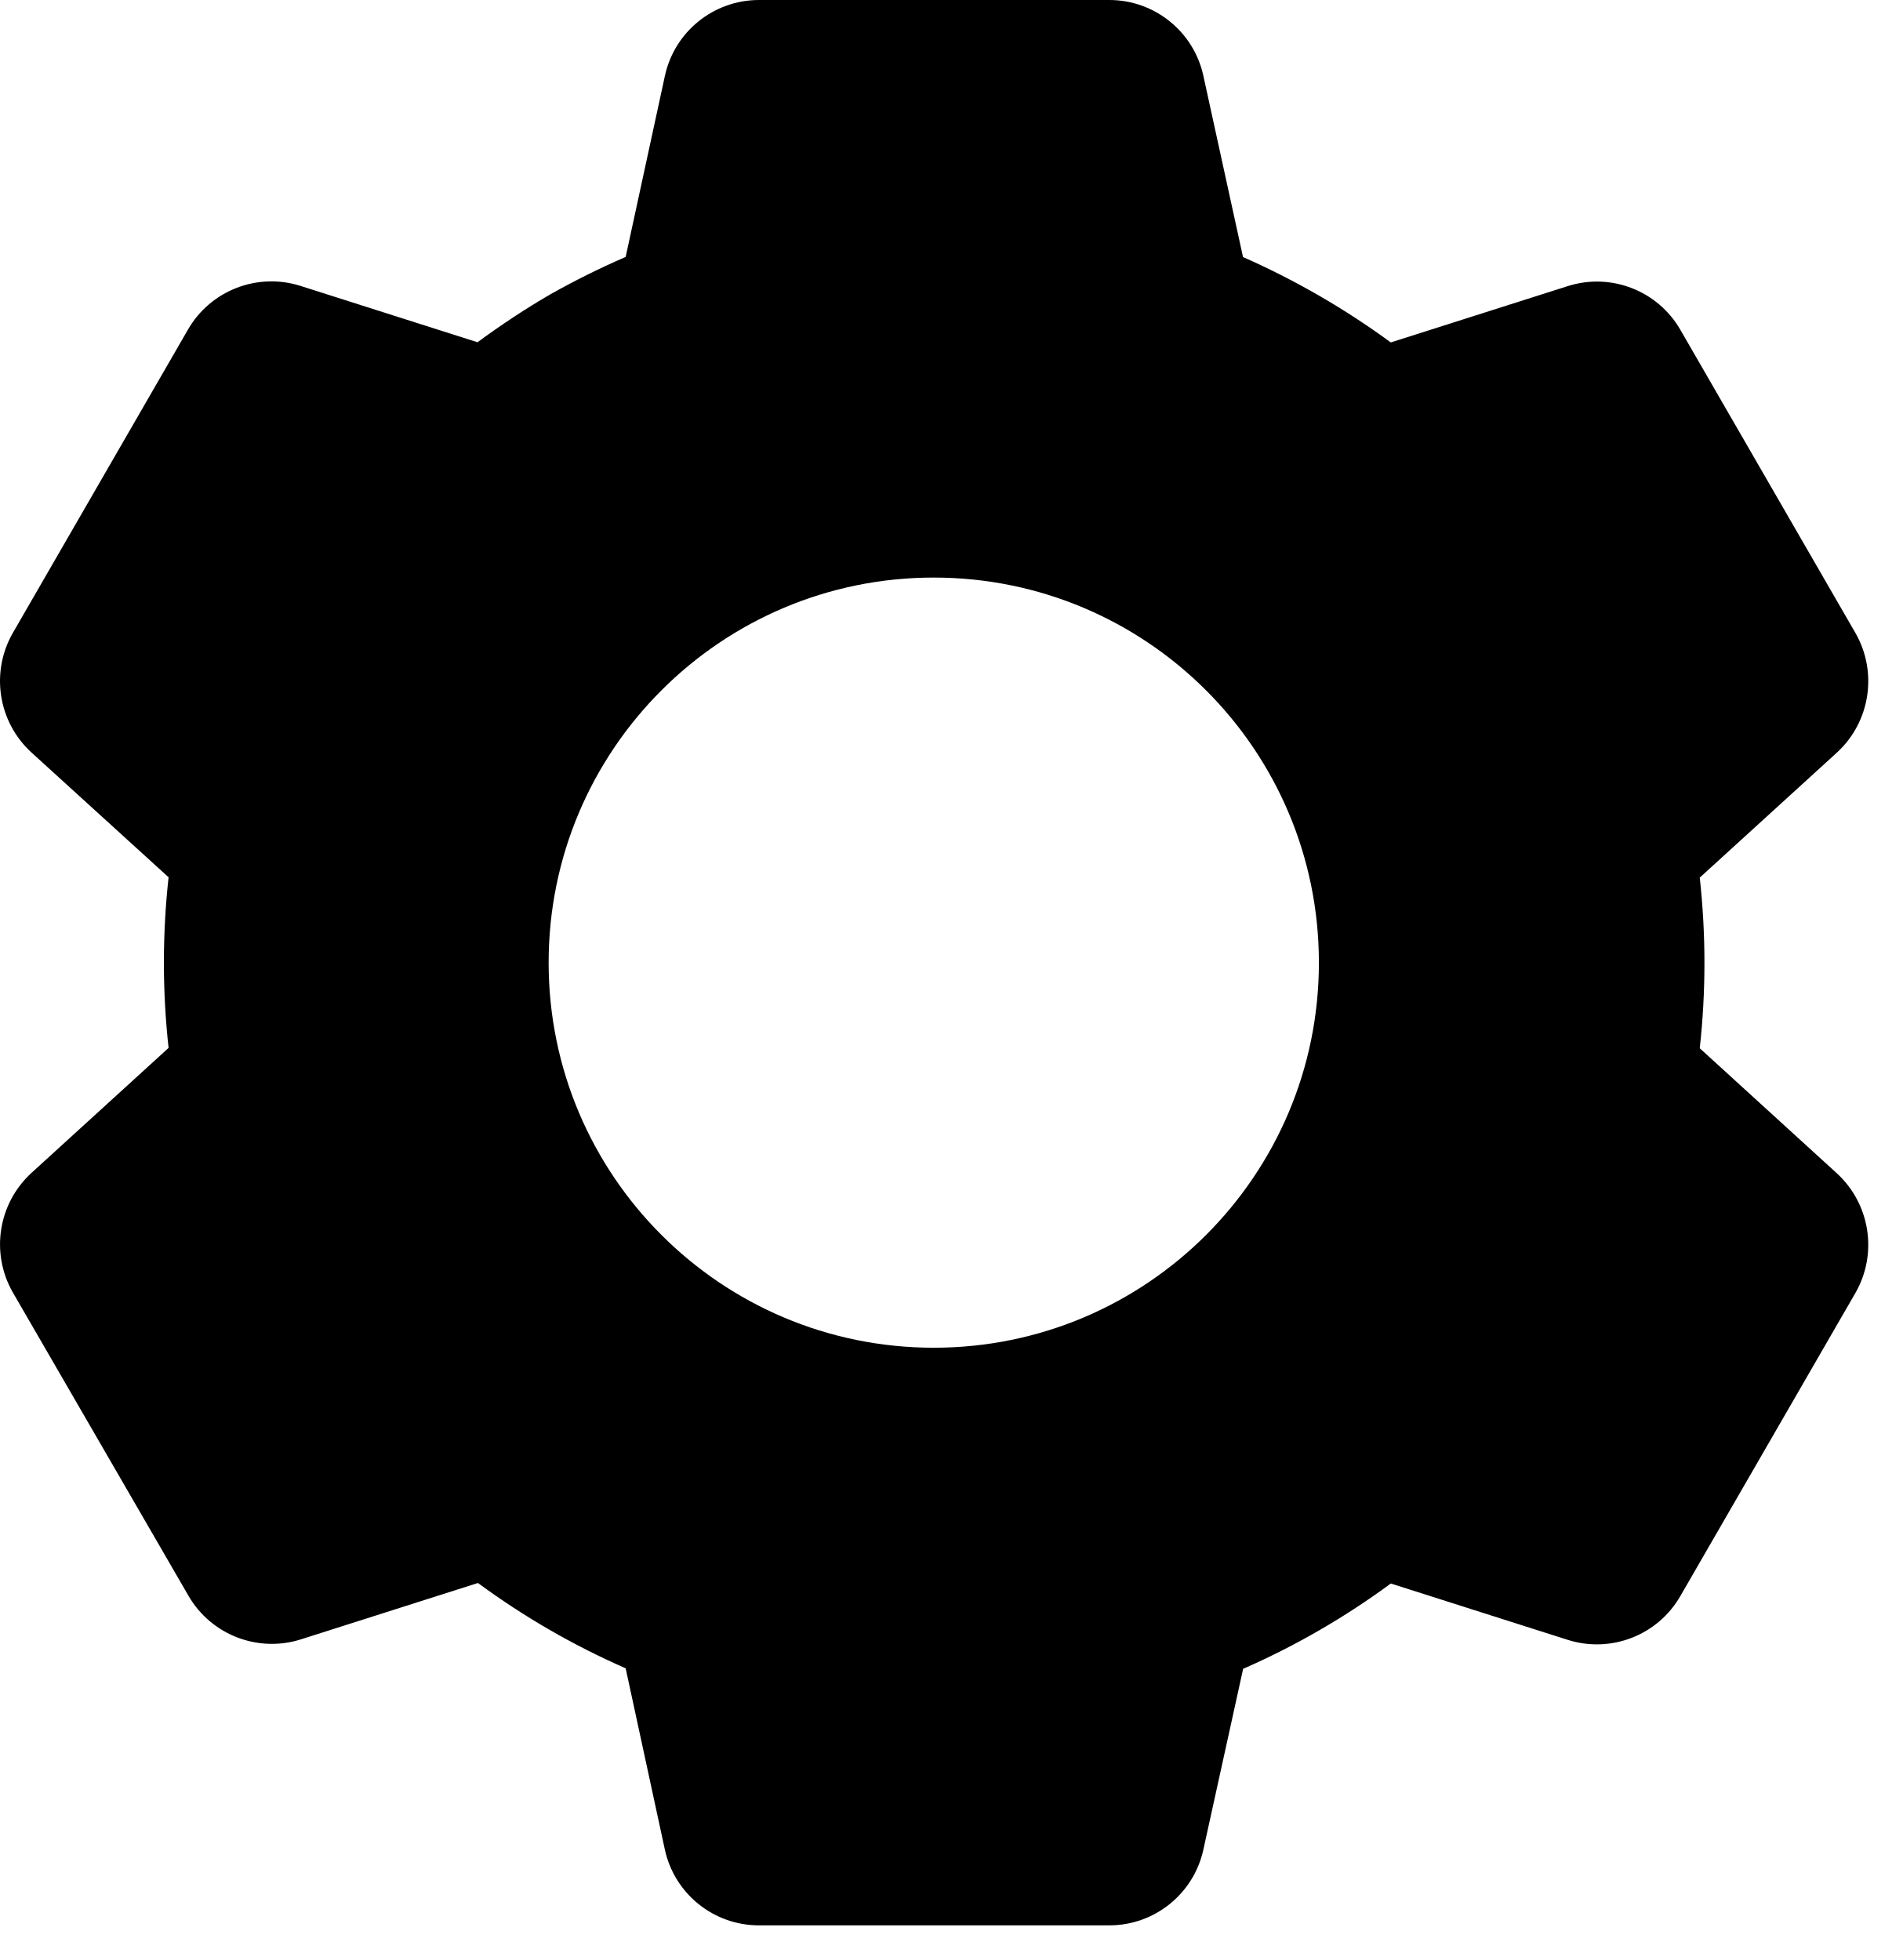
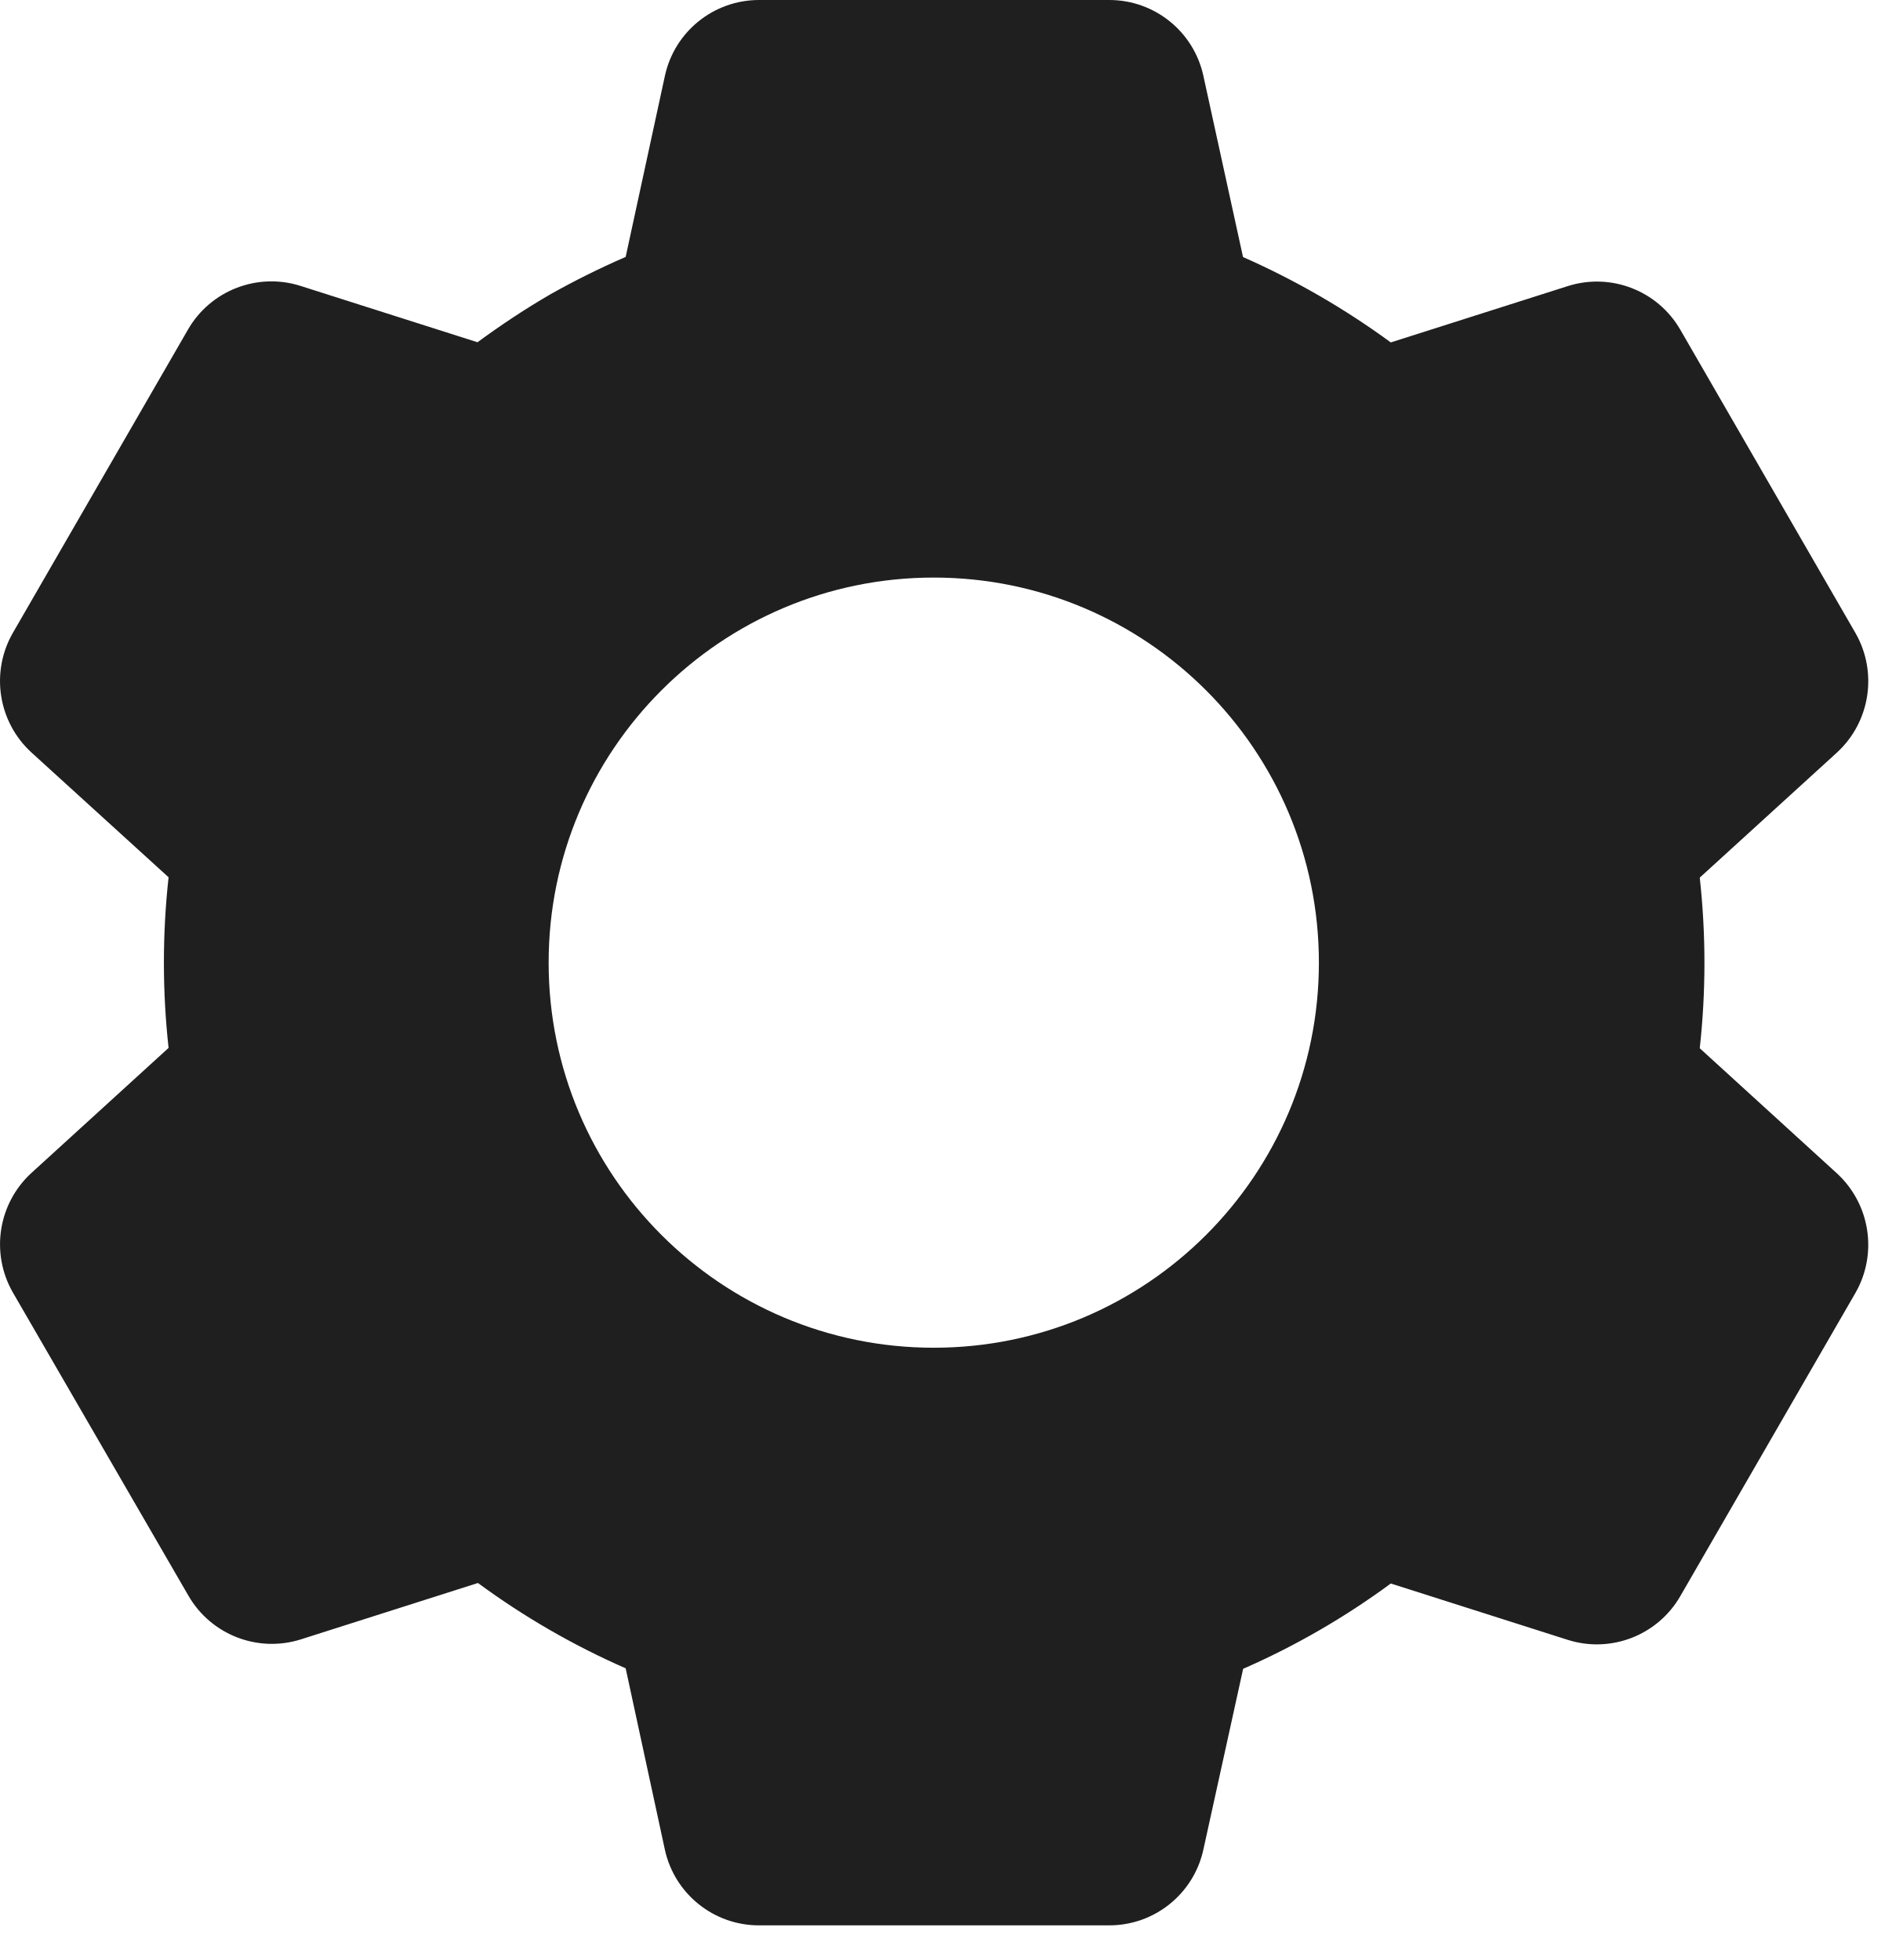
<svg xmlns="http://www.w3.org/2000/svg" width="33" height="34" fill="none" viewBox="0 0 33 34">
-   <path fill="#000" d="M19.242 33.399h-6.079a1.67 1.67 0 01-1.631-1.313l-.68-3.146A13.357 13.357 0 018.29 27.46l-3.068.977a1.67 1.67 0 01-1.954-.757L.221 22.417a1.68 1.68 0 01.323-2.069l2.38-2.17a13.526 13.526 0 010-2.96l-2.38-2.166a1.68 1.68 0 01-.323-2.07l3.04-5.266a1.67 1.67 0 011.953-.756l3.068.977c.408-.3.832-.581 1.27-.835.422-.237.856-.453 1.3-.645l.681-3.143A1.67 1.67 0 0113.163 0h6.079a1.67 1.67 0 011.63 1.314l.688 3.145a13.672 13.672 0 012.563 1.481l3.07-.977a1.67 1.67 0 011.952.757l3.04 5.265c.387.68.253 1.54-.323 2.069l-2.38 2.17a13.53 13.53 0 010 2.96l2.38 2.171c.576.531.71 1.39.322 2.07l-3.04 5.264a1.67 1.67 0 01-1.953.757l-3.068-.977a13.326 13.326 0 01-2.561 1.48l-.69 3.137a1.67 1.67 0 01-1.63 1.313zm-3.046-23.38a6.68 6.68 0 100 13.36 6.68 6.68 0 000-13.36z" />
+   <path fill="#1F1F1F" d="M19.242 33.399h-6.079a1.67 1.67 0 01-1.631-1.313l-.68-3.146A13.357 13.357 0 018.29 27.46l-3.068.977a1.67 1.67 0 01-1.954-.757L.221 22.417a1.68 1.68 0 01.323-2.069l2.38-2.17a13.526 13.526 0 010-2.96l-2.38-2.166a1.68 1.68 0 01-.323-2.07l3.04-5.266a1.67 1.67 0 011.953-.756l3.068.977c.408-.3.832-.581 1.27-.835.422-.237.856-.453 1.3-.645l.681-3.143A1.67 1.67 0 0113.163 0h6.079a1.67 1.67 0 011.63 1.314l.688 3.145a13.672 13.672 0 012.563 1.481l3.07-.977a1.67 1.67 0 011.952.757l3.04 5.265c.387.68.253 1.54-.323 2.069l-2.38 2.17a13.53 13.53 0 010 2.96l2.38 2.171c.576.531.71 1.39.322 2.07l-3.04 5.264a1.67 1.67 0 01-1.953.757l-3.068-.977a13.326 13.326 0 01-2.561 1.48l-.69 3.137a1.67 1.67 0 01-1.63 1.313zm-3.046-23.38a6.68 6.68 0 100 13.36 6.68 6.68 0 000-13.36z" />
</svg>
